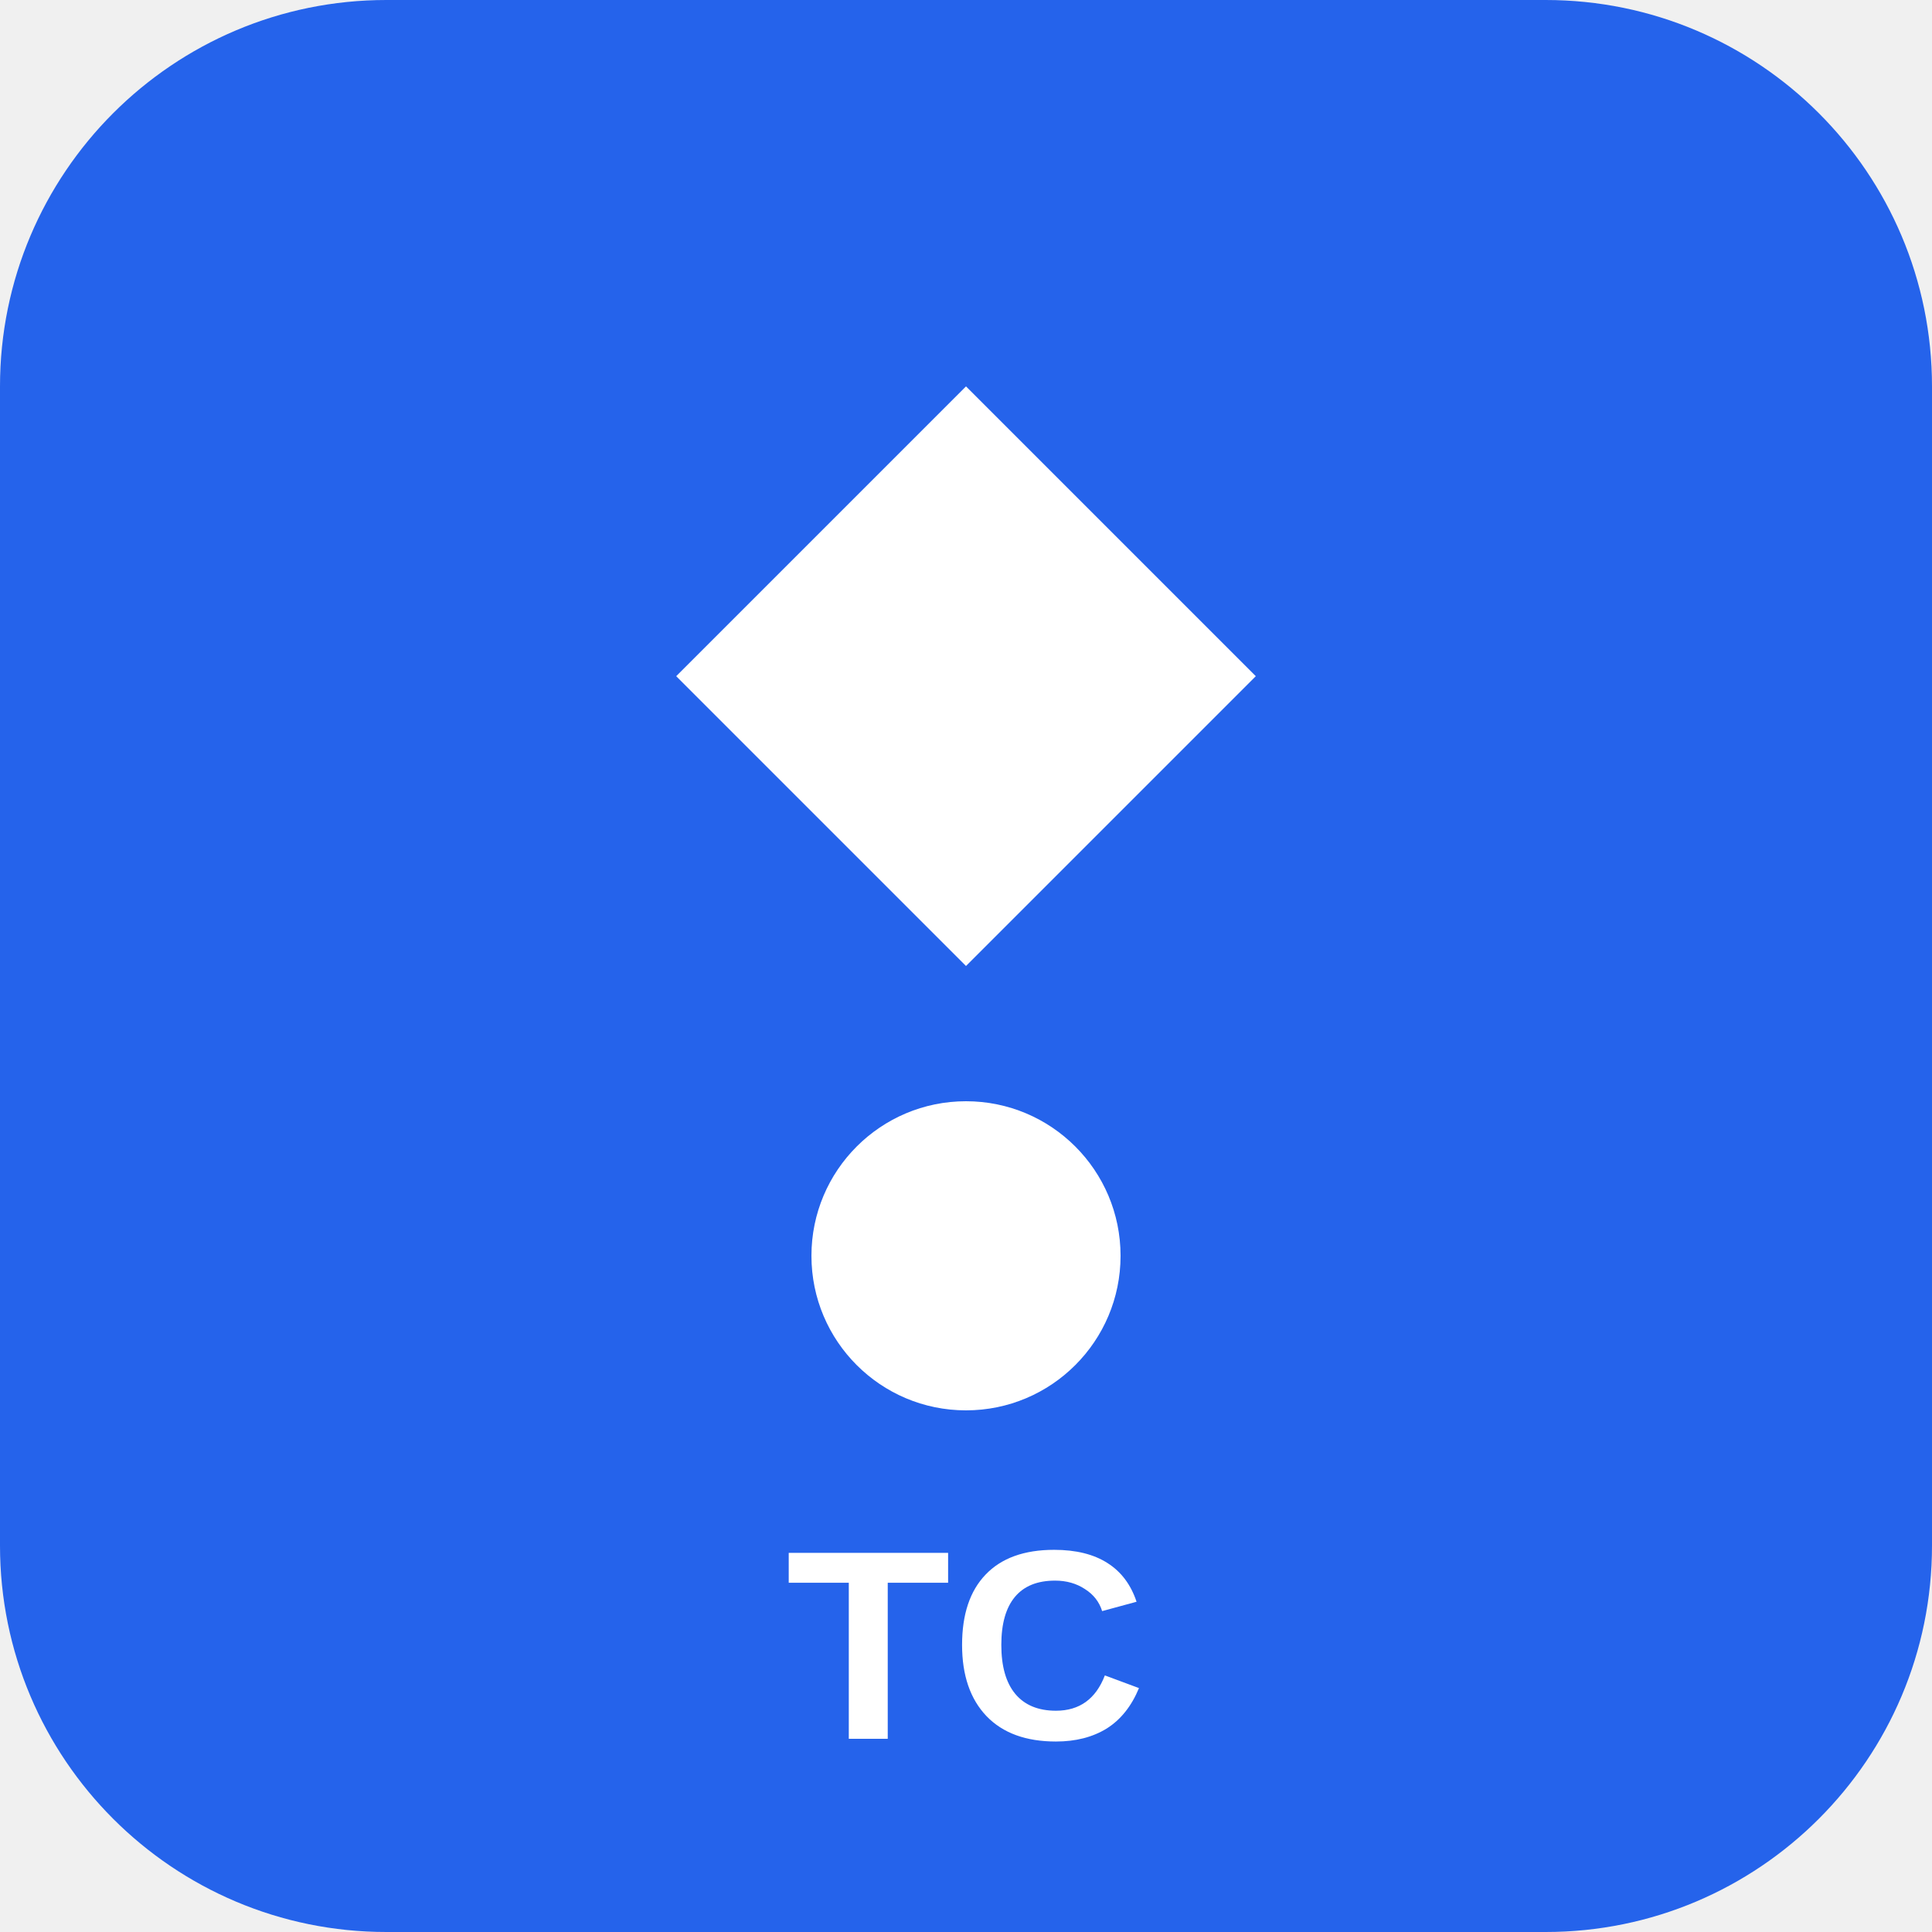
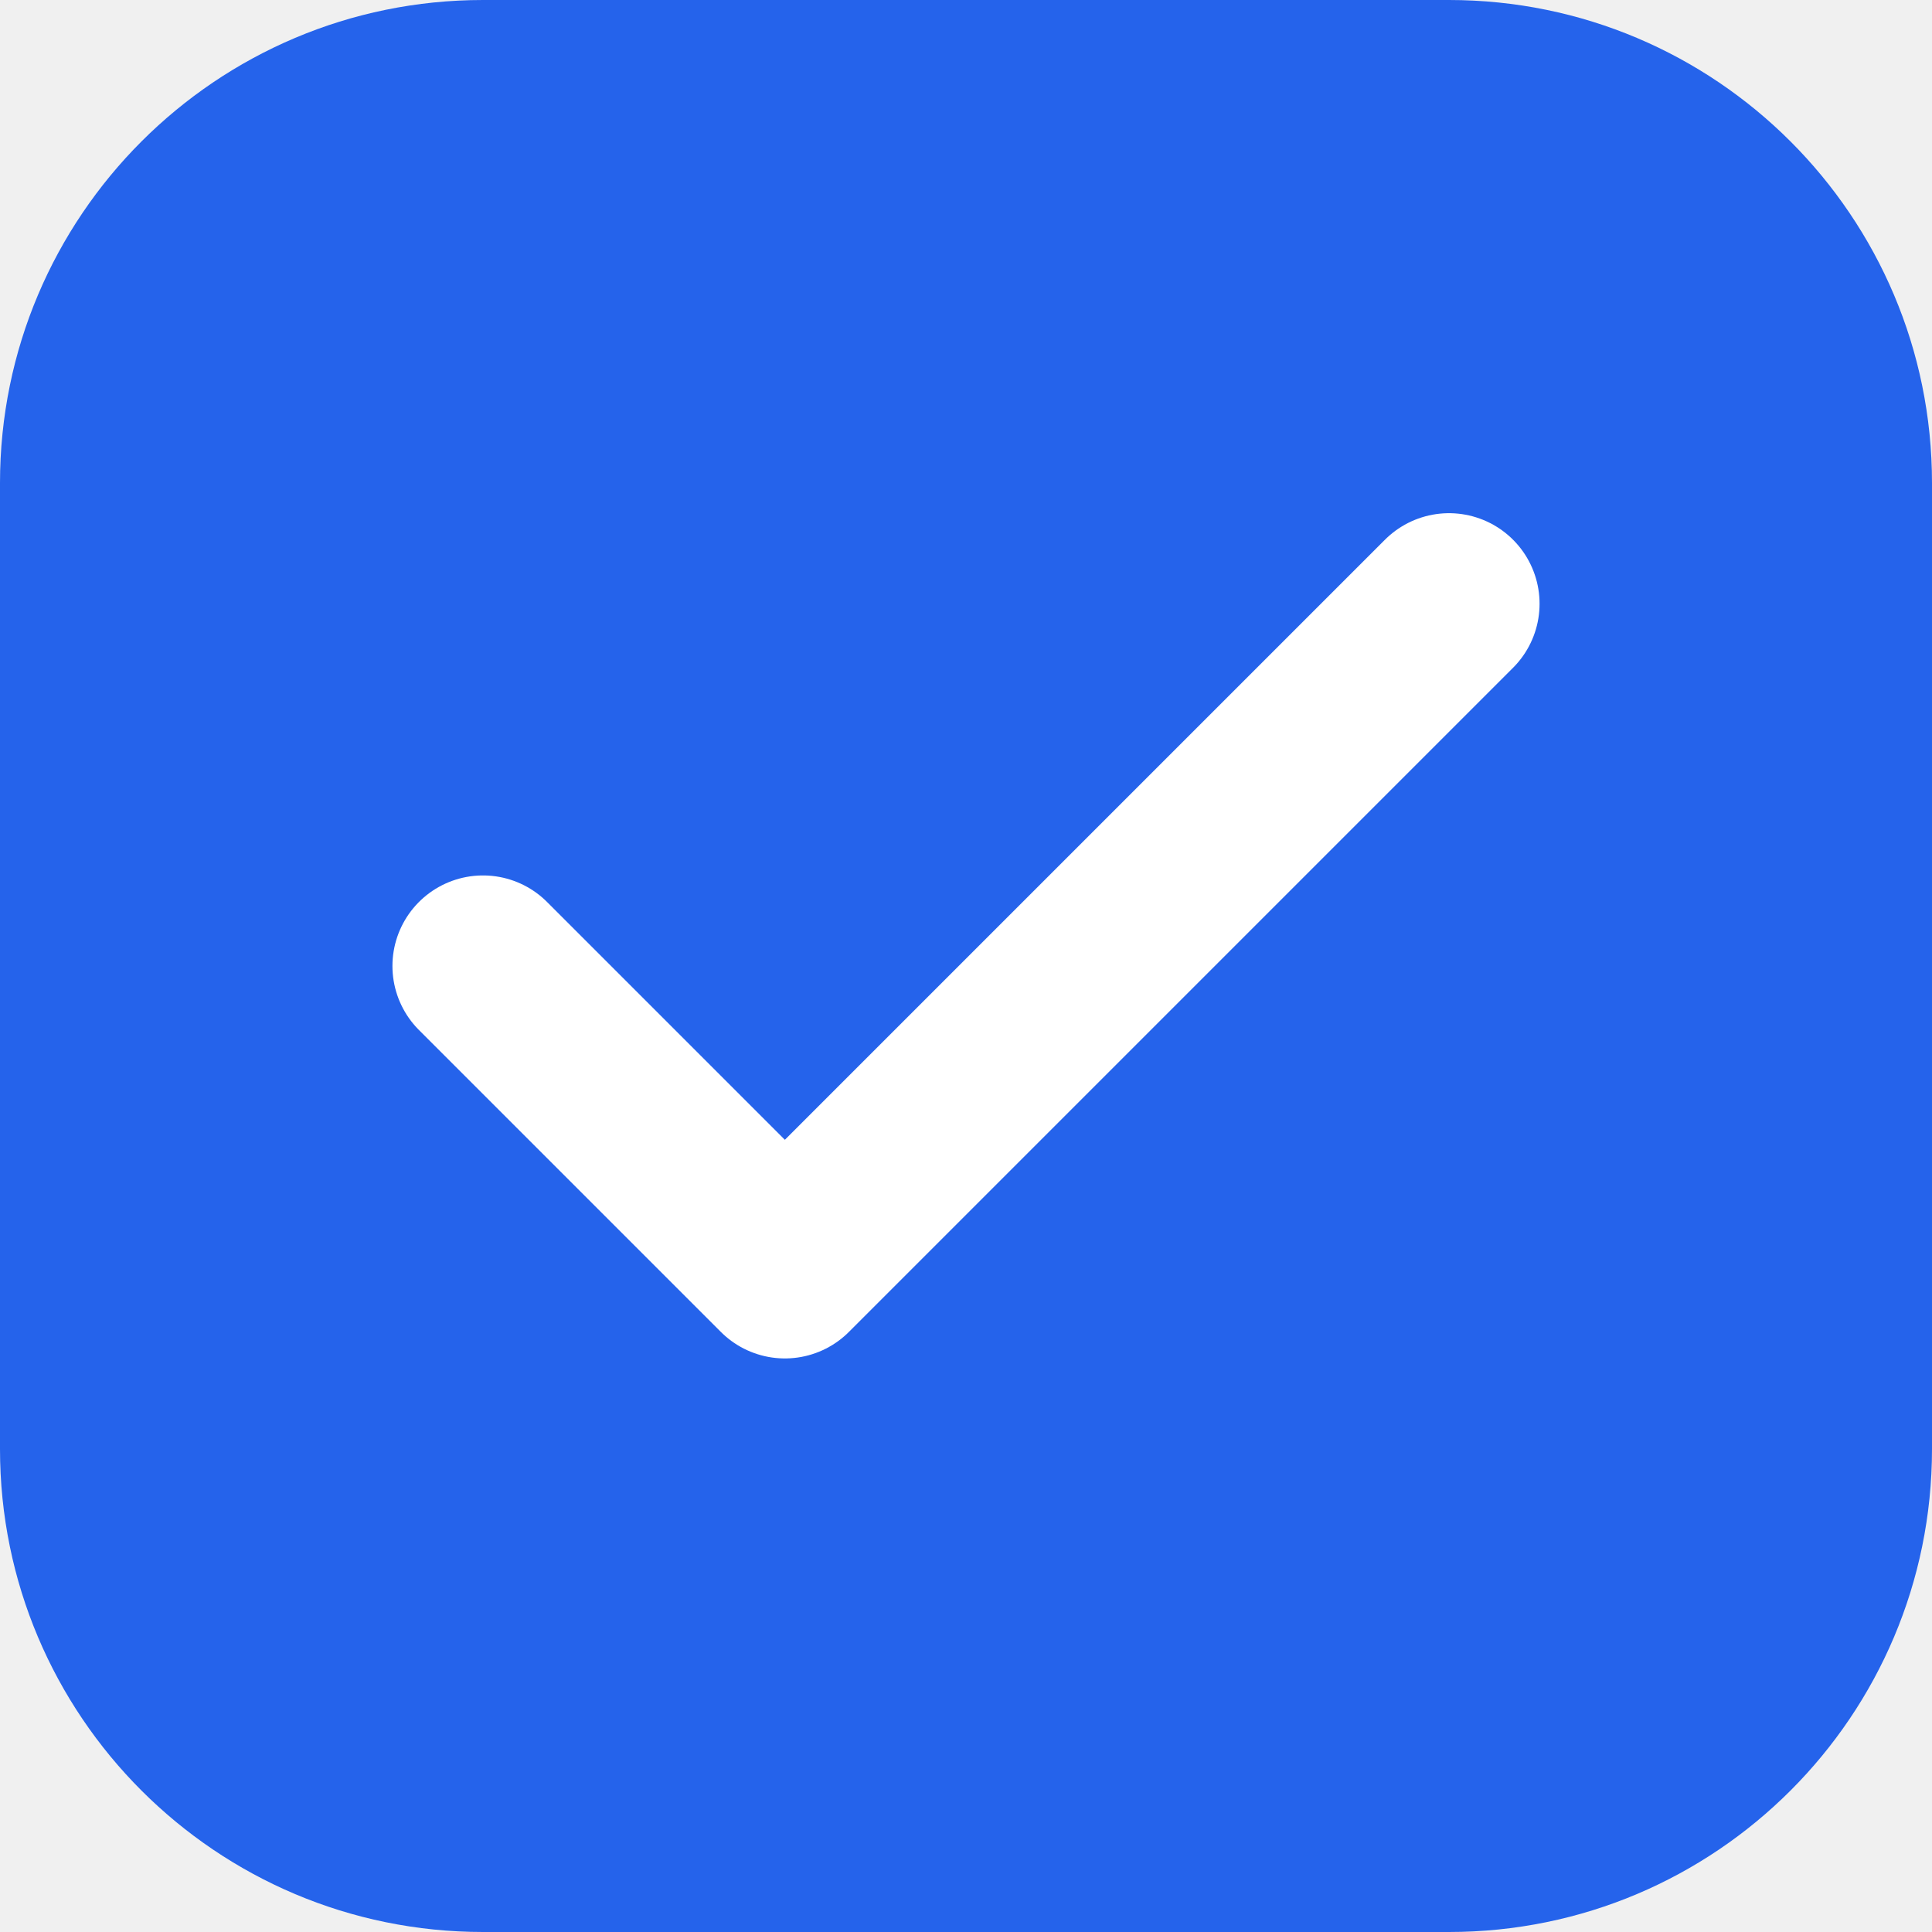
- <svg xmlns="http://www.w3.org/2000/svg" viewBox="0 0 100 100">
-   <rect width="100" height="100" rx="20" fill="#2563eb" />
-   <path d="M50 20 L65 35 L50 50 L35 35 Z" fill="#fff" />
-   <circle cx="50" cy="65" r="8" fill="#fff" />
-   <text x="50" y="90" font-family="Arial" font-size="14" fill="#fff" text-anchor="middle" font-weight="bold">TC</text>
+ <svg xmlns="http://www.w3.org/2000/svg" width="32" height="32" viewBox="0 0 32 32">
+   <rect width="32" height="32" rx="8" fill="#2563eb" />
+   <path d="M8 16 L13 21 L24 10" stroke="white" stroke-width="3" fill="none" stroke-linecap="round" stroke-linejoin="round" />
</svg>
